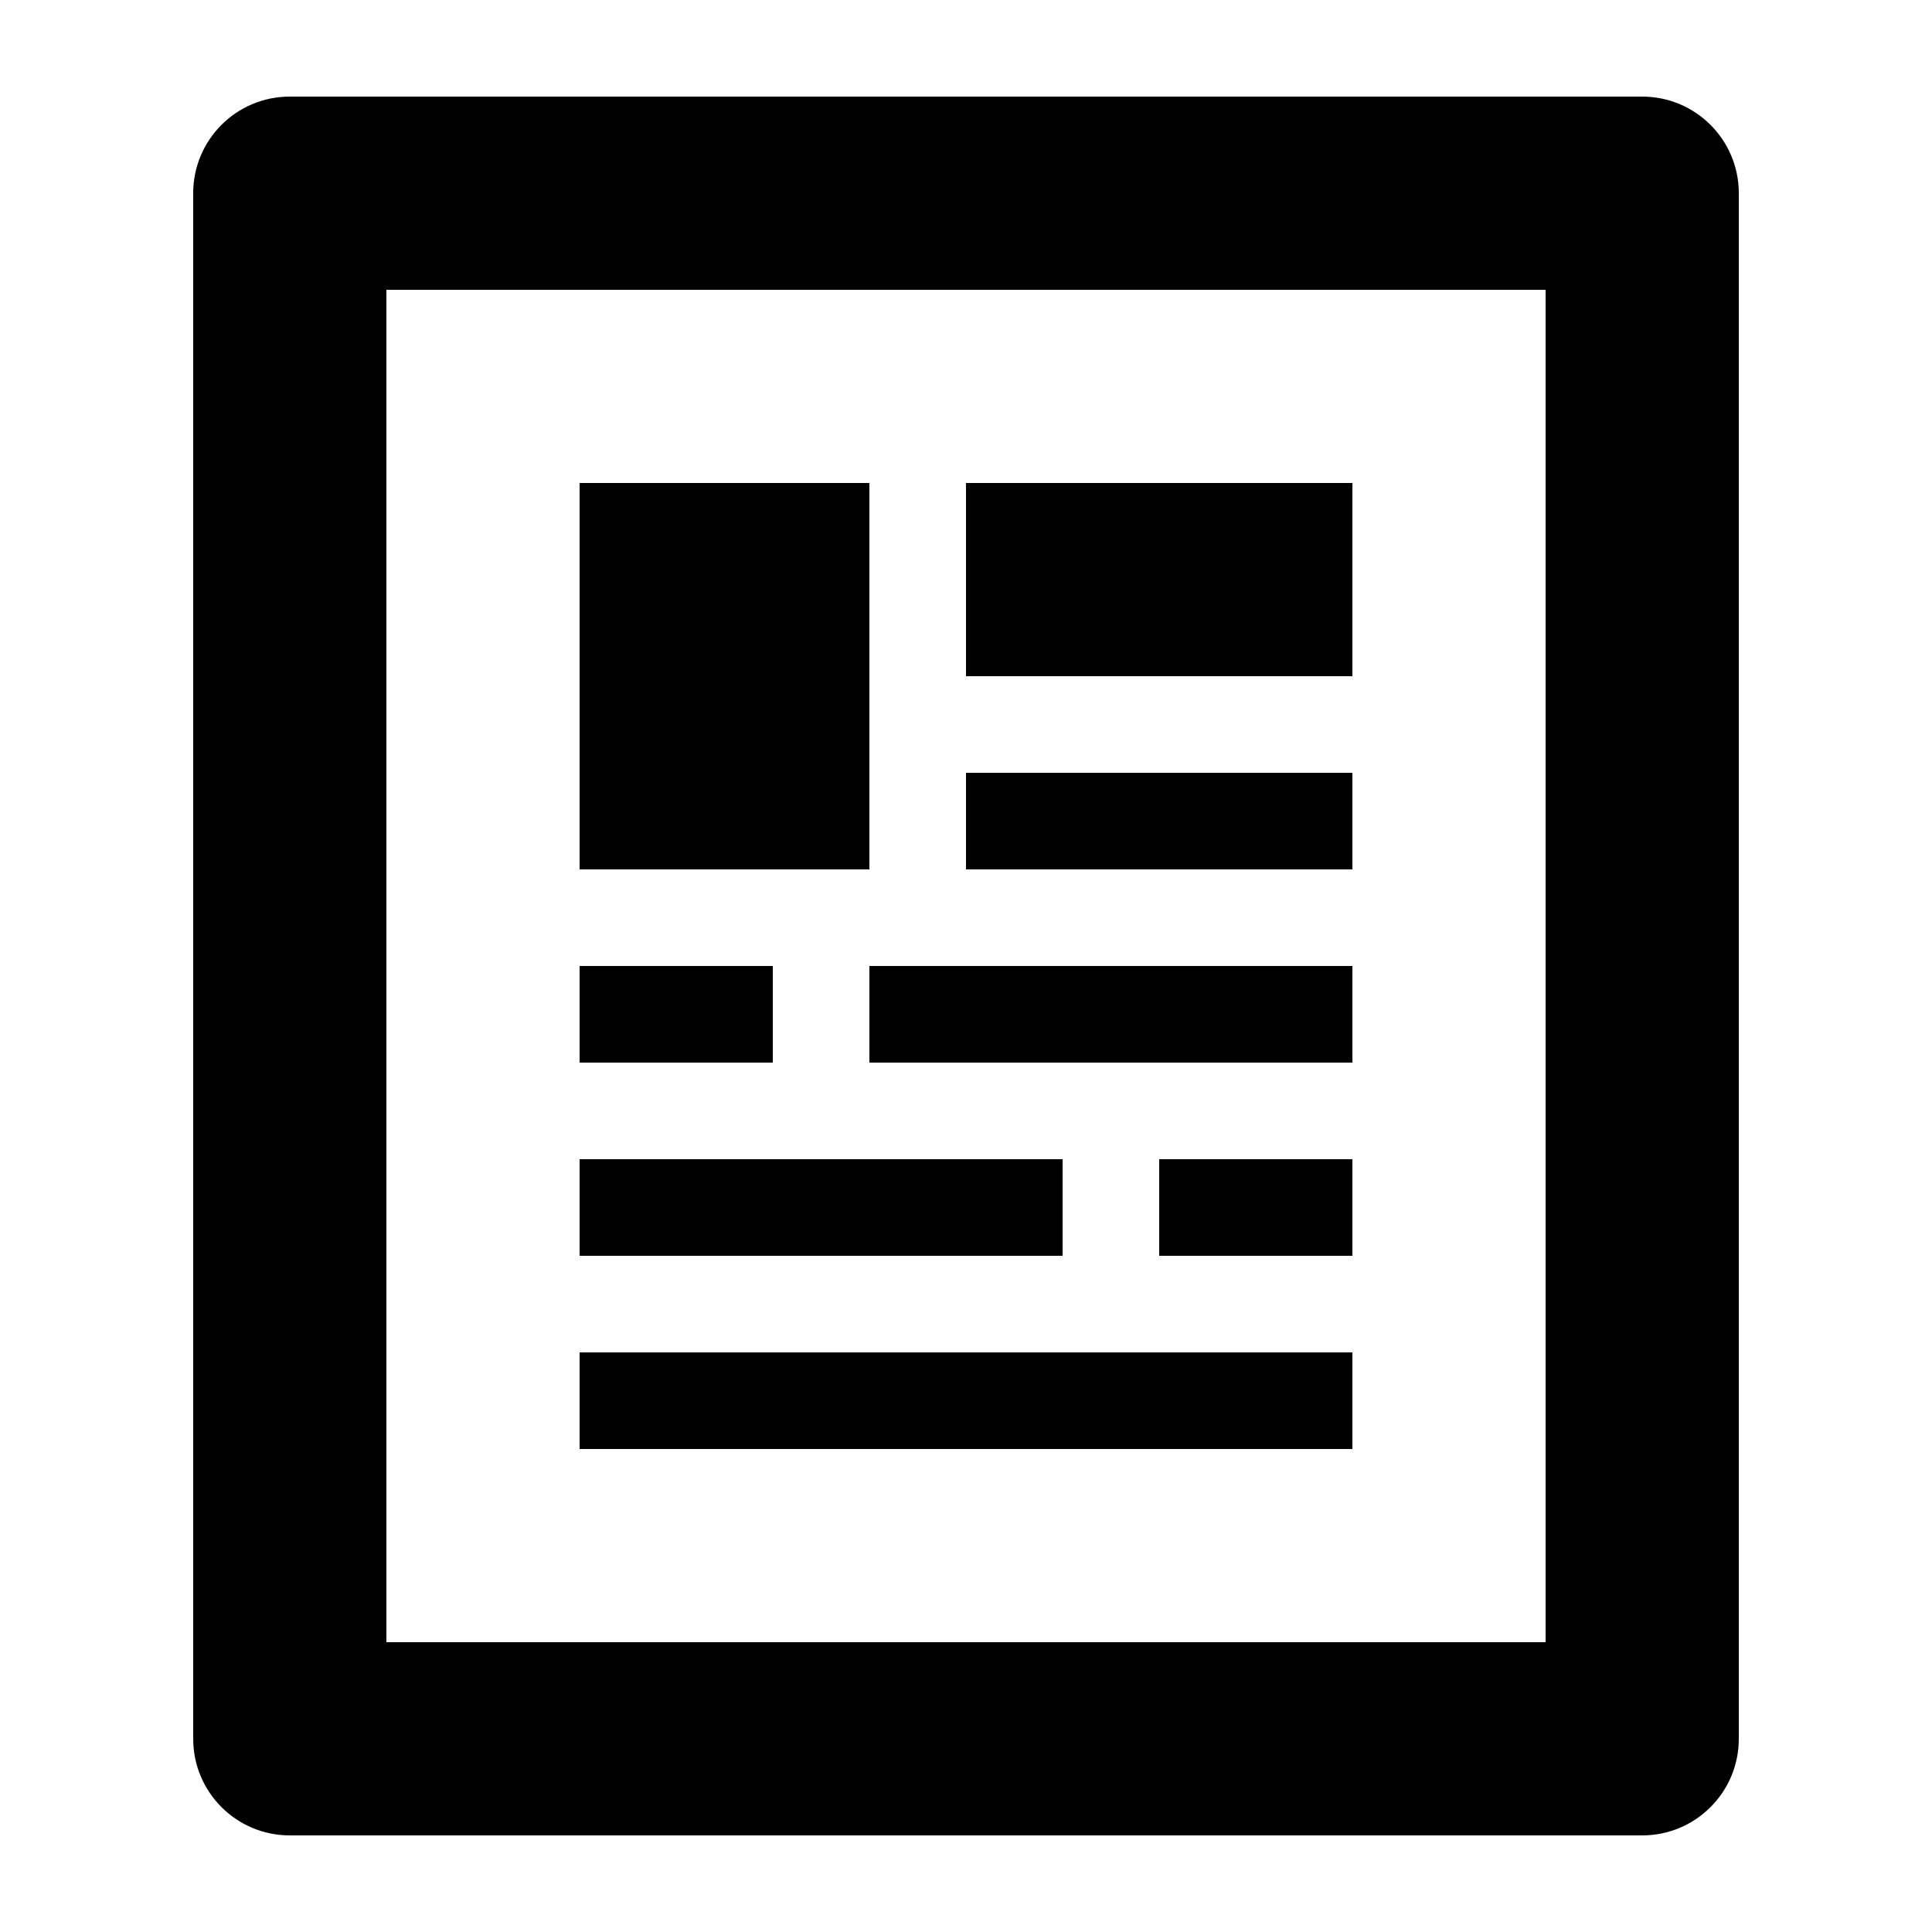
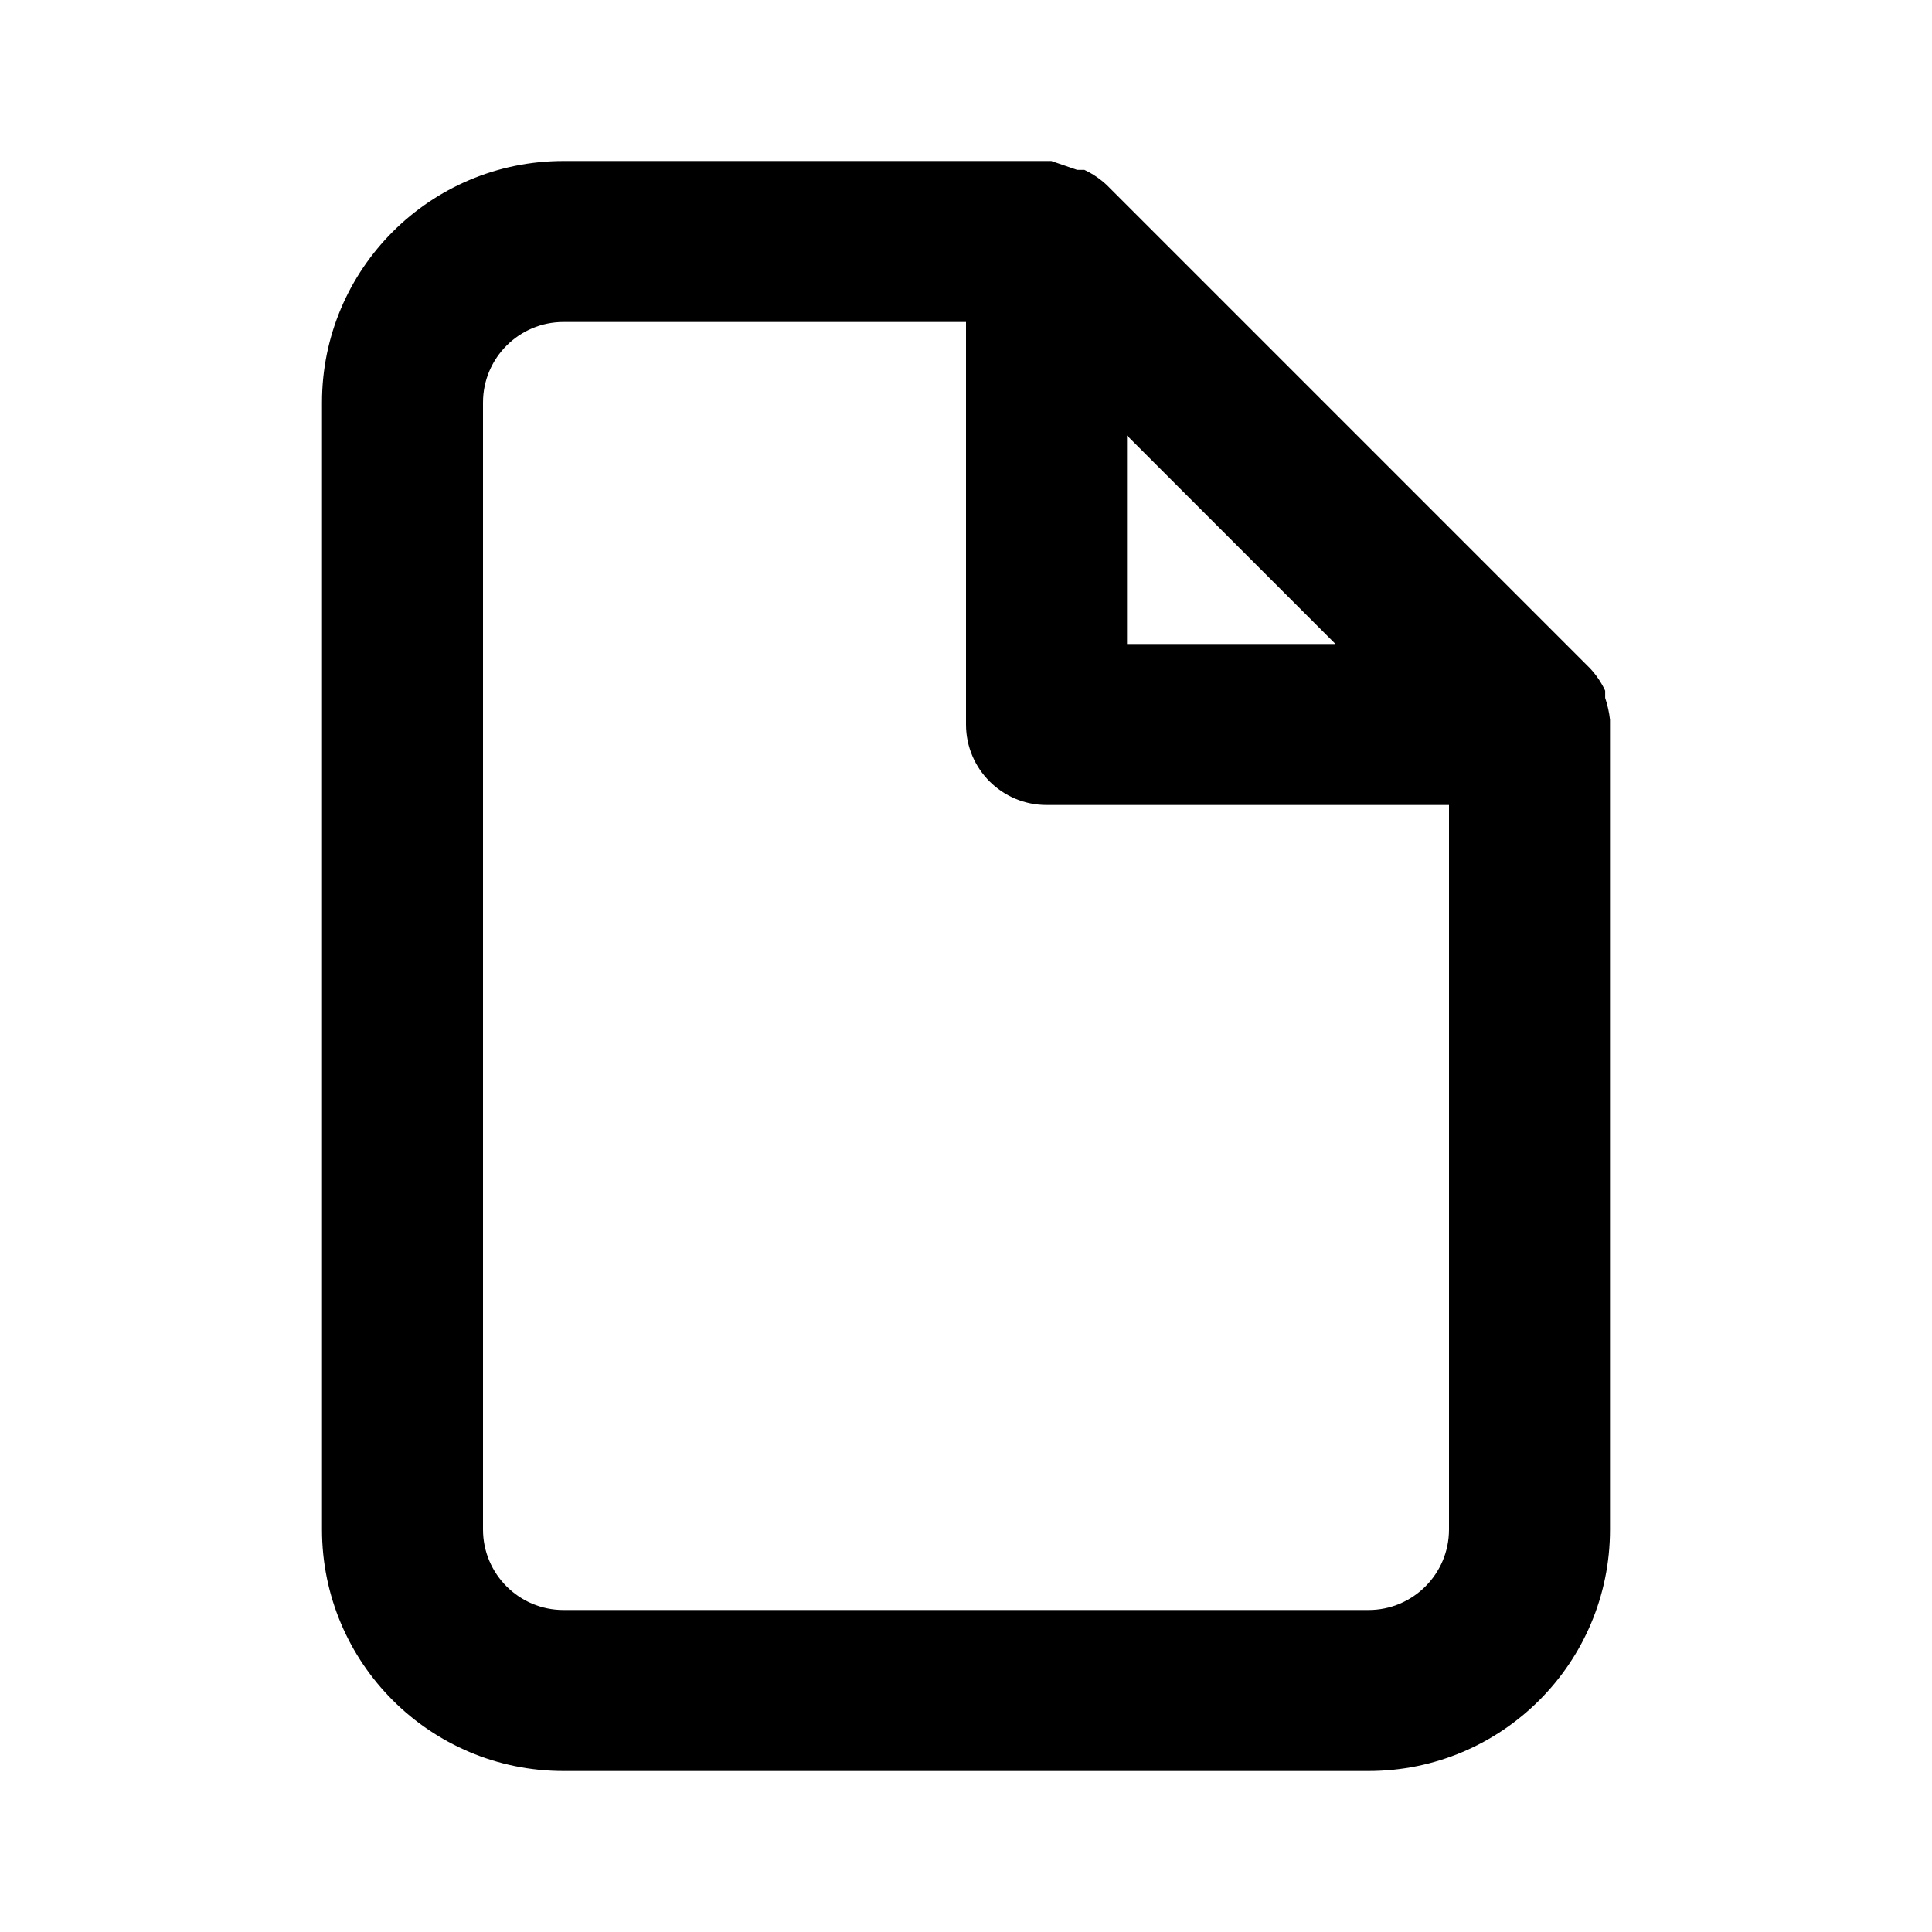
- <svg xmlns="http://www.w3.org/2000/svg" version="1.1" width="30px" height="30px" id="News" x="0px" y="0px" viewBox="0 0 20 20" enable-background="new 0 0 20 20" xml:space="preserve">
-   <path fill-rule="evenodd" clip-rule="evenodd" d="M14,5h-4v2h4V5z M14,8h-4v1h4V8z M9,5H6v4h3V5z M9,11h5v-1H9V11z M12,13h2v-1h-2  V13z M14,14H6v1h8V14z M11,12H6v1h5V12z M8,10H6v1h2V10z M17,1H3C2.447,1,2,1.447,2,2v16c0,0.552,0.447,1,1,1h14  c0.553,0,1-0.448,1-1V2C18,1.448,17.553,1,17,1z M16,17H4V3h12V17z" />
+ <svg xmlns="http://www.w3.org/2000/svg" viewBox="0 0 24 24">
+   <path fill="#000000" d="M20,8.94a1.31,1.31,0,0,0-.06-.27l0-.09a1.07,1.07,0,0,0-.19-.28h0l-6-6h0a1.07,1.07,0,0,0-.28-.19l-.09,0L13.06,2H7A3,3,0,0,0,4,5V19a3,3,0,0,0,3,3H17a3,3,0,0,0,3-3V9S20,9,20,8.94ZM14,5.41,16.59,8H14ZM18,19a1,1,0,0,1-1,1H7a1,1,0,0,1-1-1V5A1,1,0,0,1,7,4h5V9a1,1,0,0,0,1,1h5Z" />
</svg>
